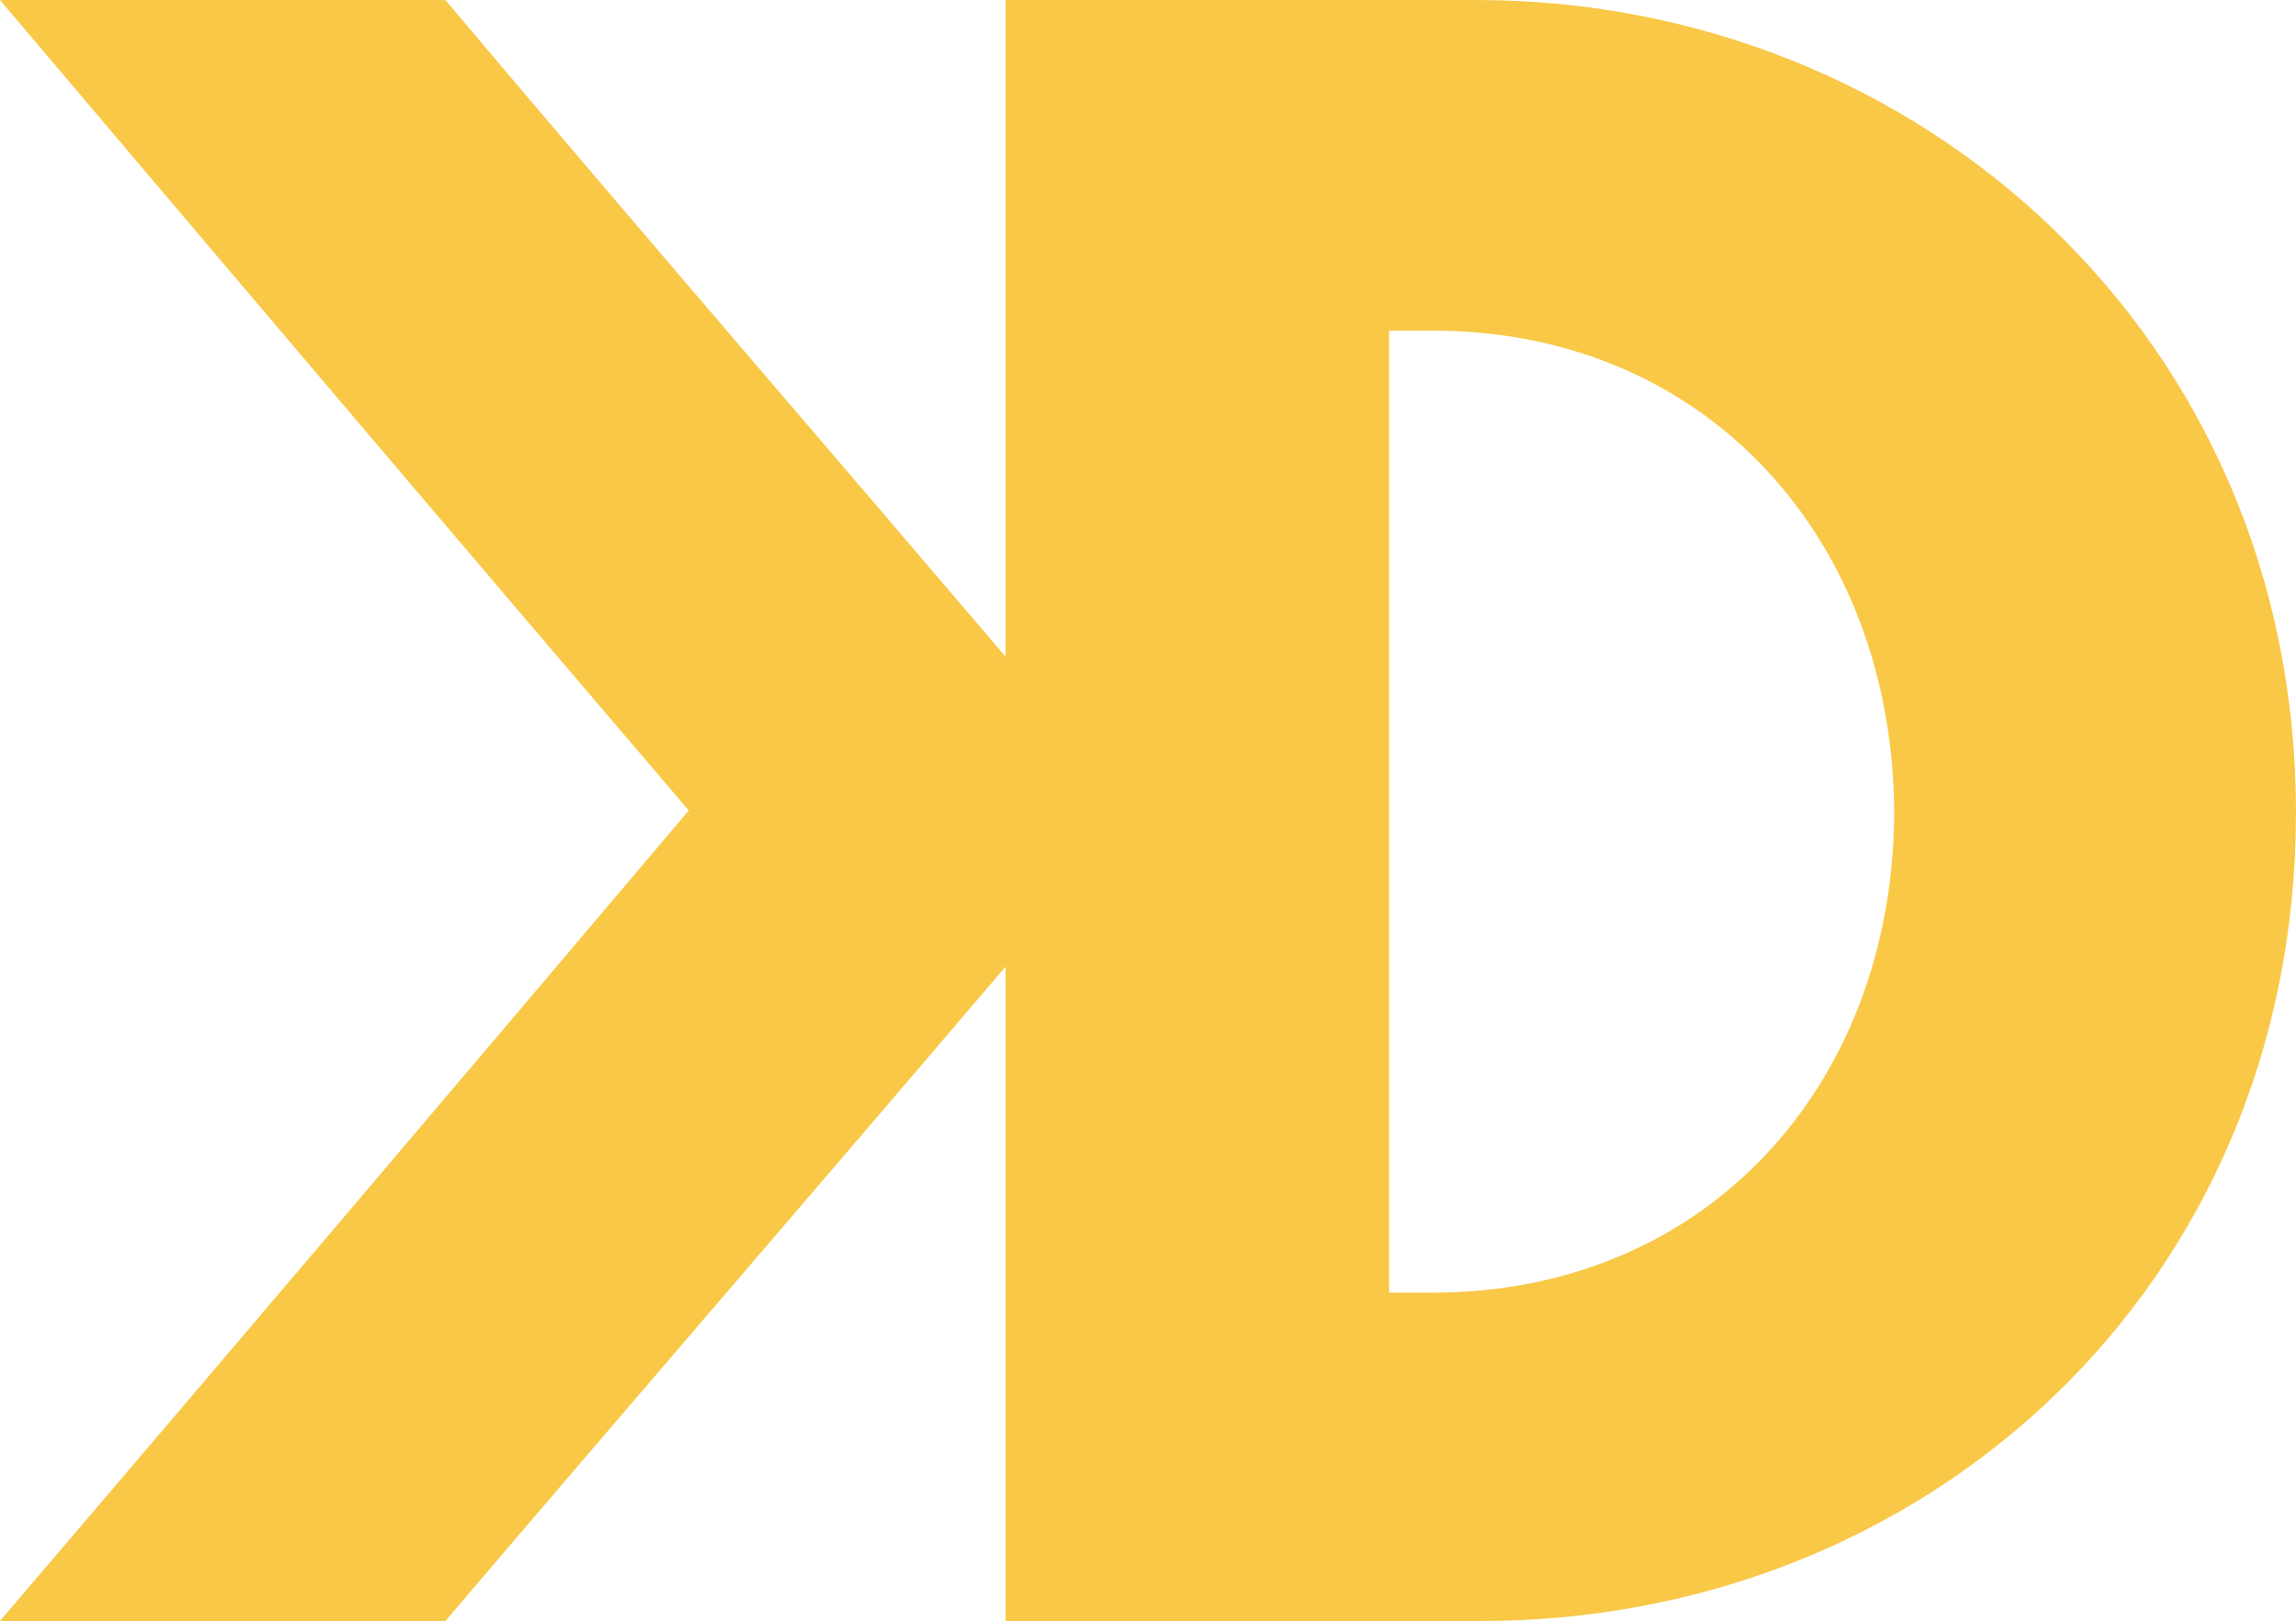
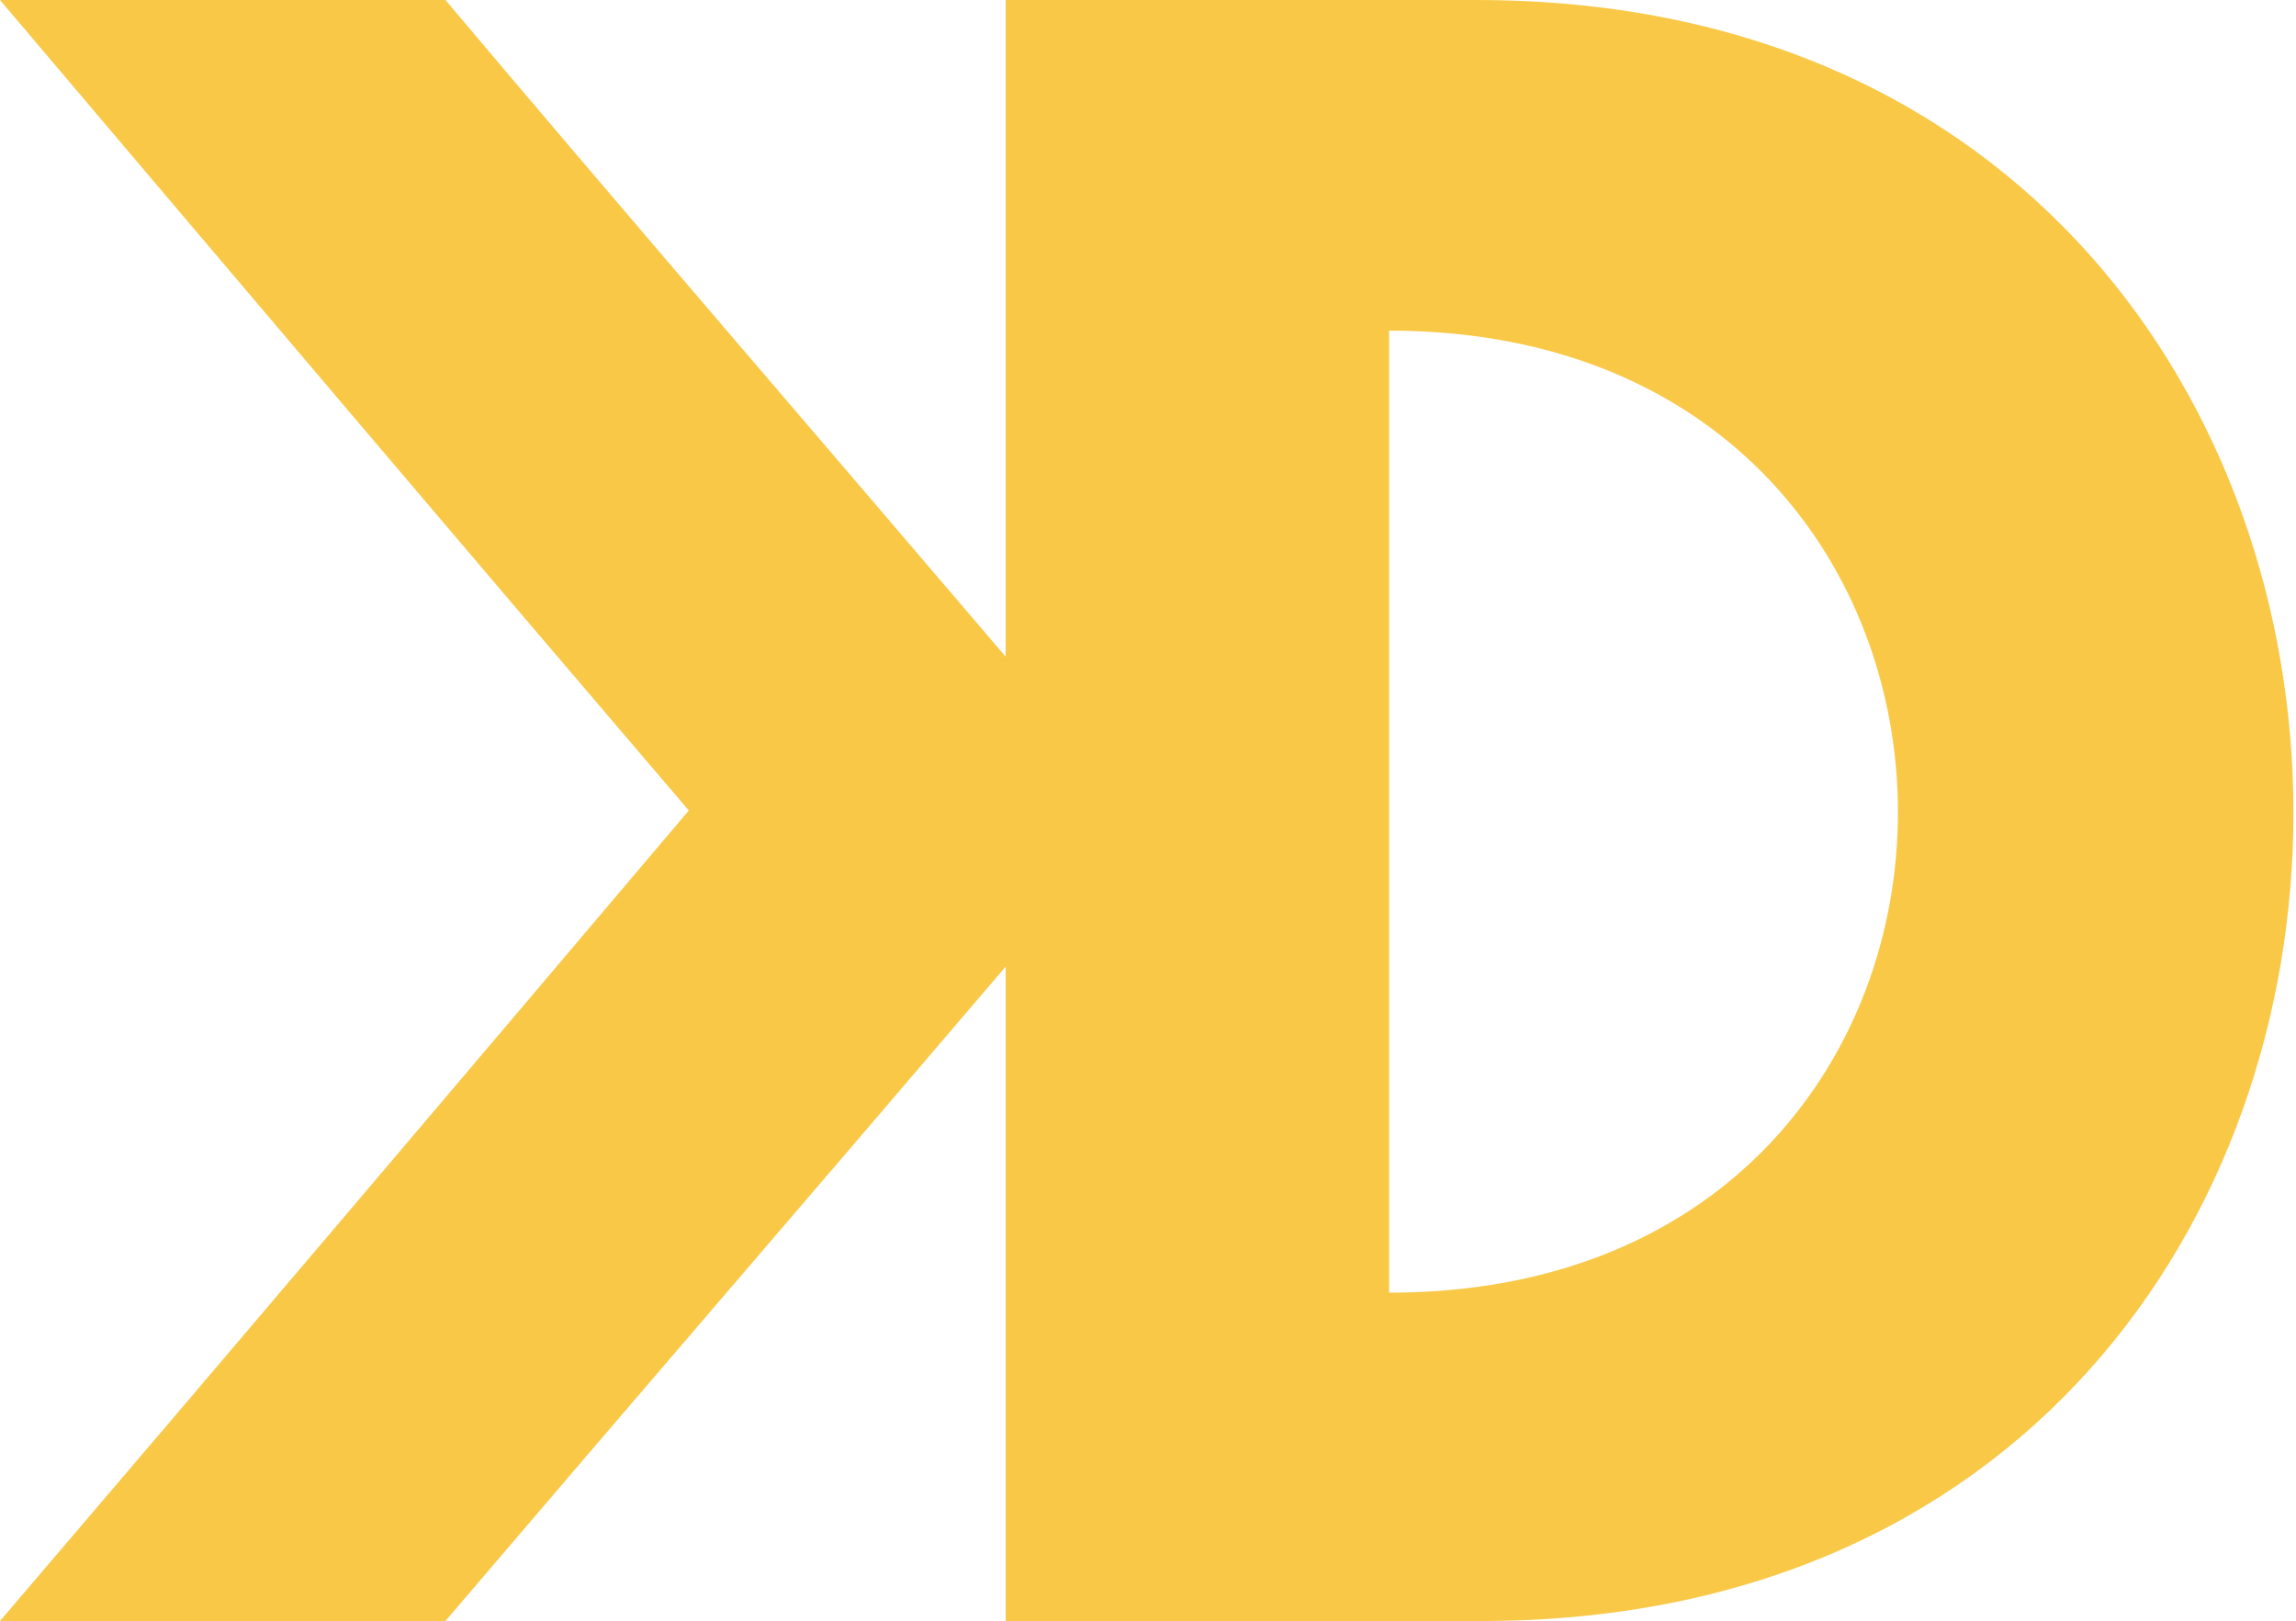
- <svg xmlns="http://www.w3.org/2000/svg" width="100" height="70.6" version="1.1" viewBox="0 0 26.458 18.68" xml:space="preserve">
-   <path class="st0" d="m26.458 9.366c0-5.477-4.339-9.366-9.446-9.366h-5.424v7.567c-2.143-2.514-4.313-5.027-6.456-7.567h-5.133c2.646 3.122 5.292 6.244 7.938 9.34-2.646 3.122-5.292 6.244-7.938 9.34h5.133c2.143-2.514 4.313-5.027 6.456-7.541v7.541h5.424c5.186 0.026 9.446-3.863 9.446-9.313zm-10.451-5.556h0.503c3.175 0 5.318 2.434 5.318 5.583-0.026 3.122-2.17 5.503-5.318 5.503h-0.503z" stroke-width=".265" />
-   <style type="text/css">
- 	.st0{fill:#F9C847;}
- </style>
+ <svg xmlns="http://www.w3.org/2000/svg" viewBox="0 0 100 70.6" style="enable-background:new 0 0 100 70.6" xml:space="preserve">
+   <path d="M64.3 0H43.8v28.6C35.7 19.1 27.5 9.6 19.4 0H0c10 11.8 20 23.6 30 35.3C20 47.1 10 58.9 0 70.6h19.4c8.1-9.5 16.3-19 24.4-28.5v28.5h20.5c47.5.2 47.4-70.6 0-70.6zm-3.8 14.4c29.5 0 29.6 41.9 0 41.9V14.4z" style="fill:#f9c847" />
</svg>
